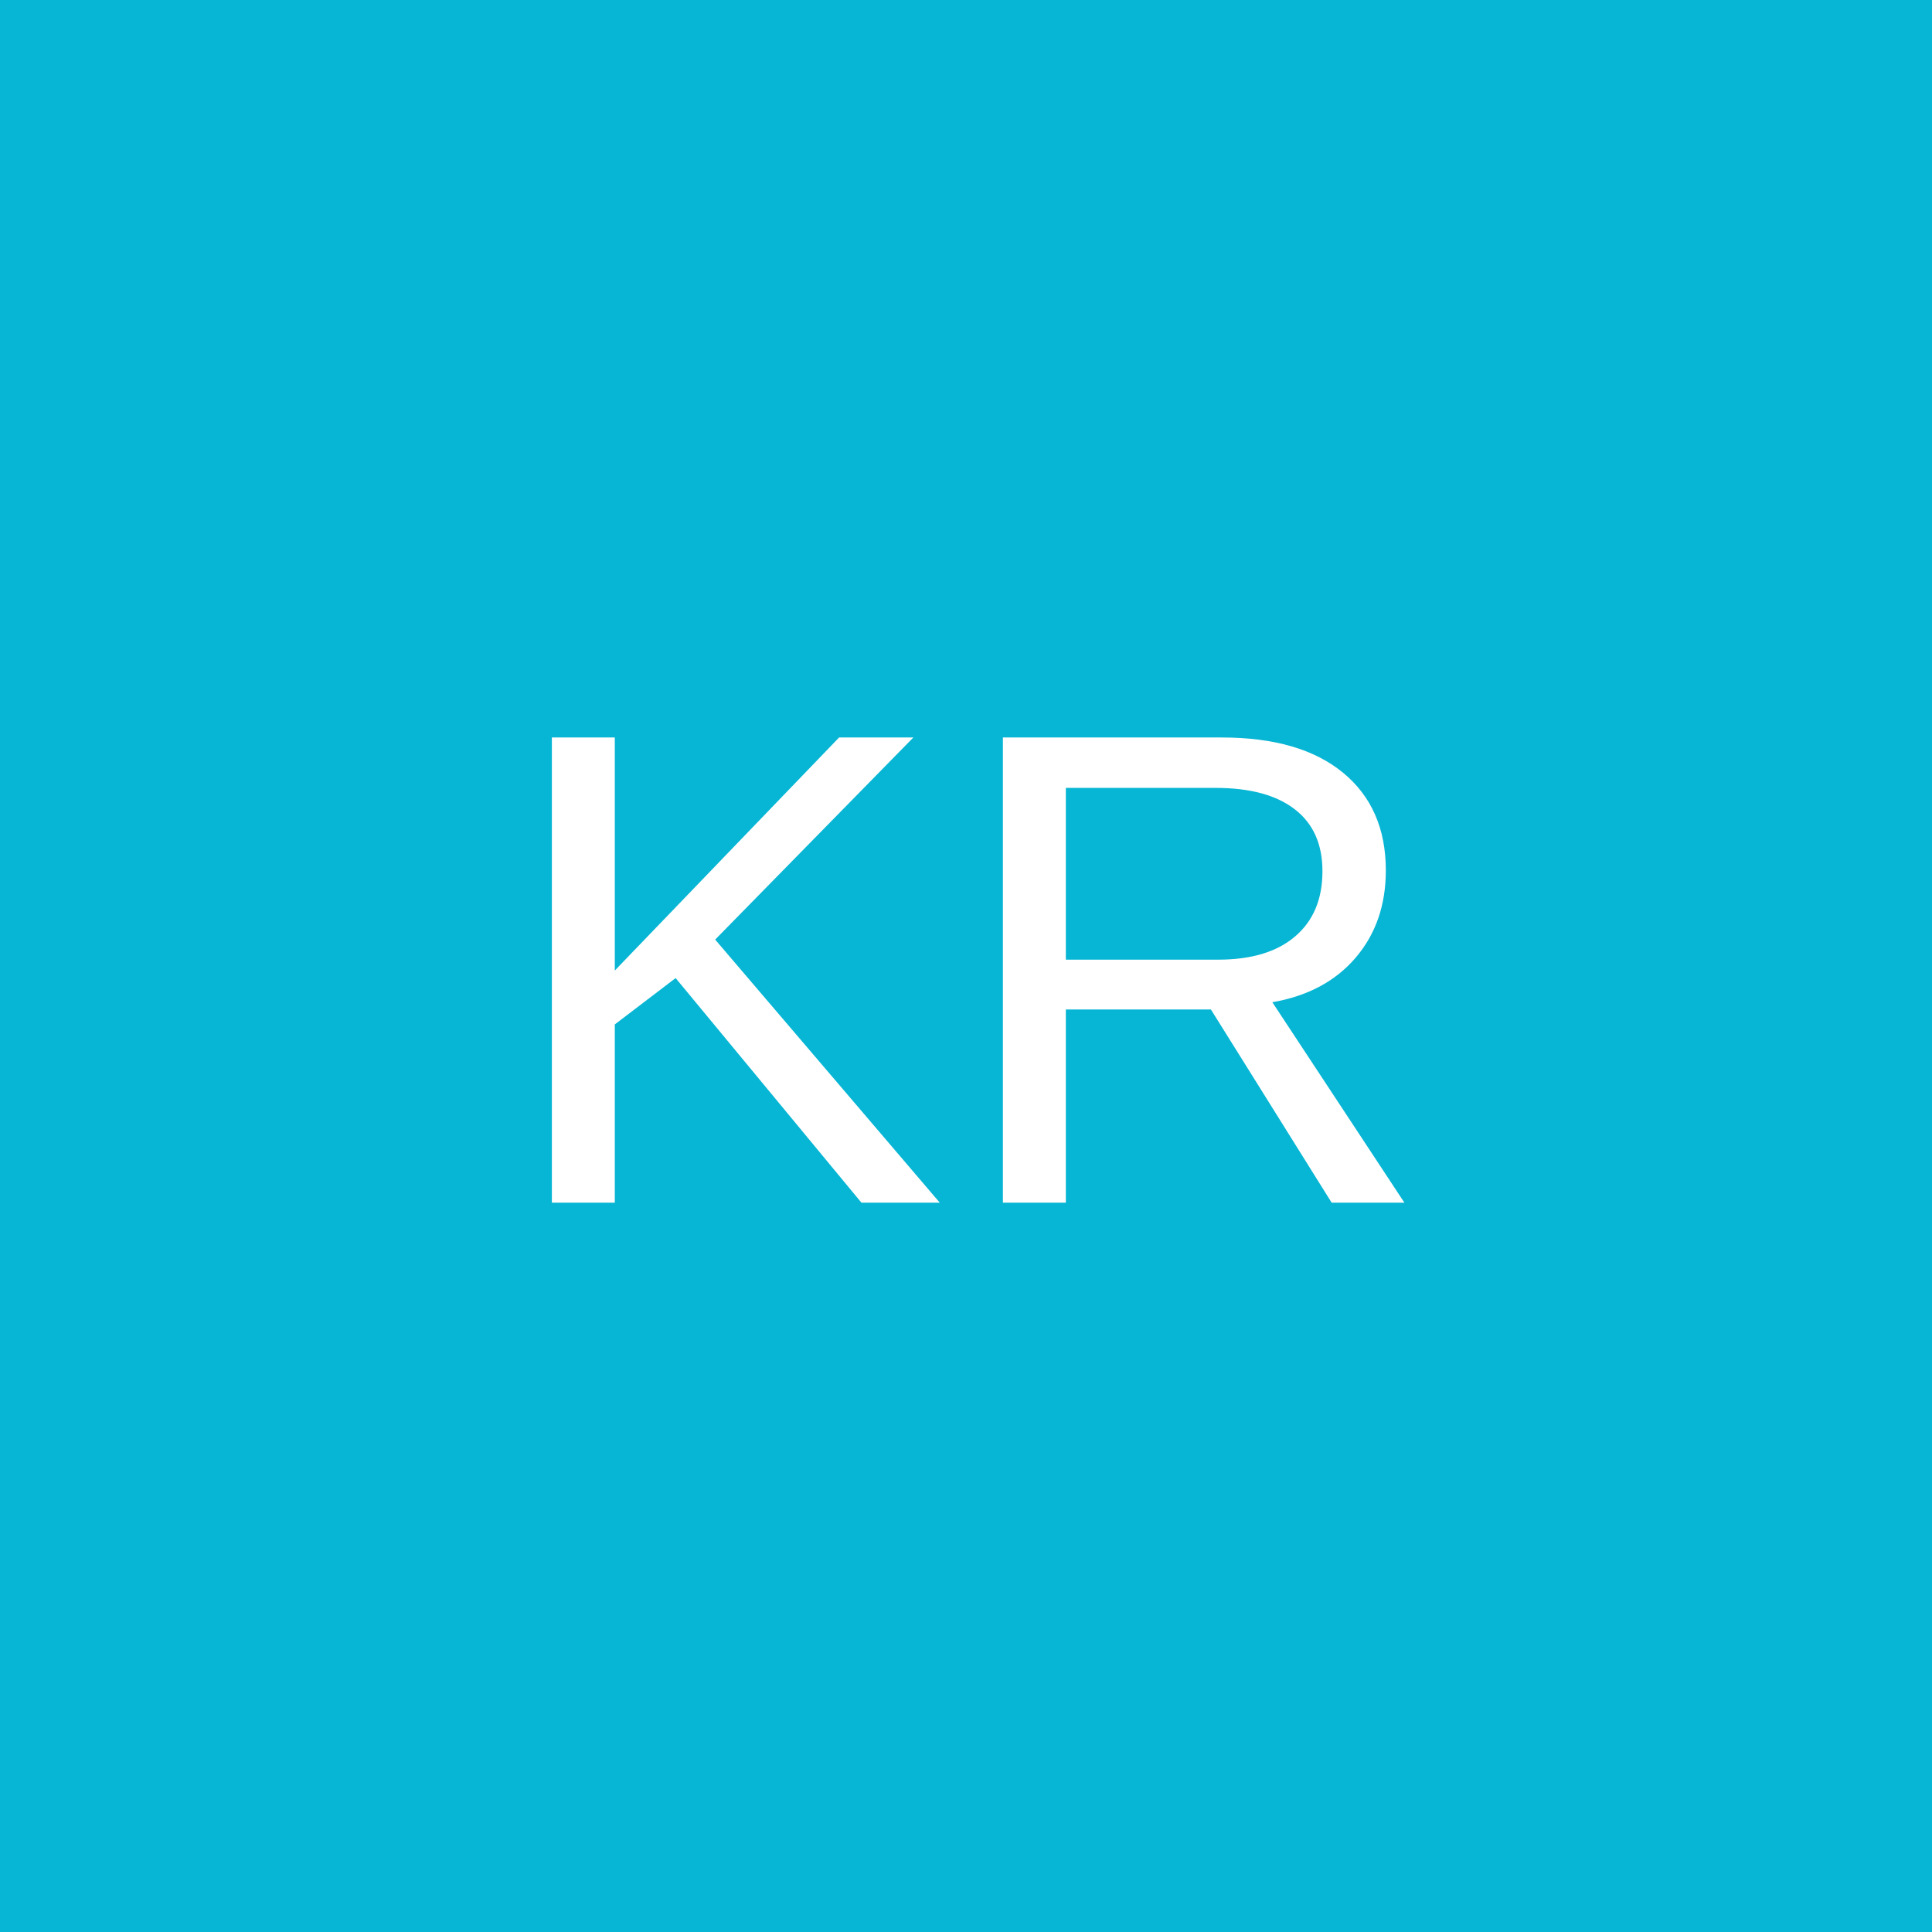
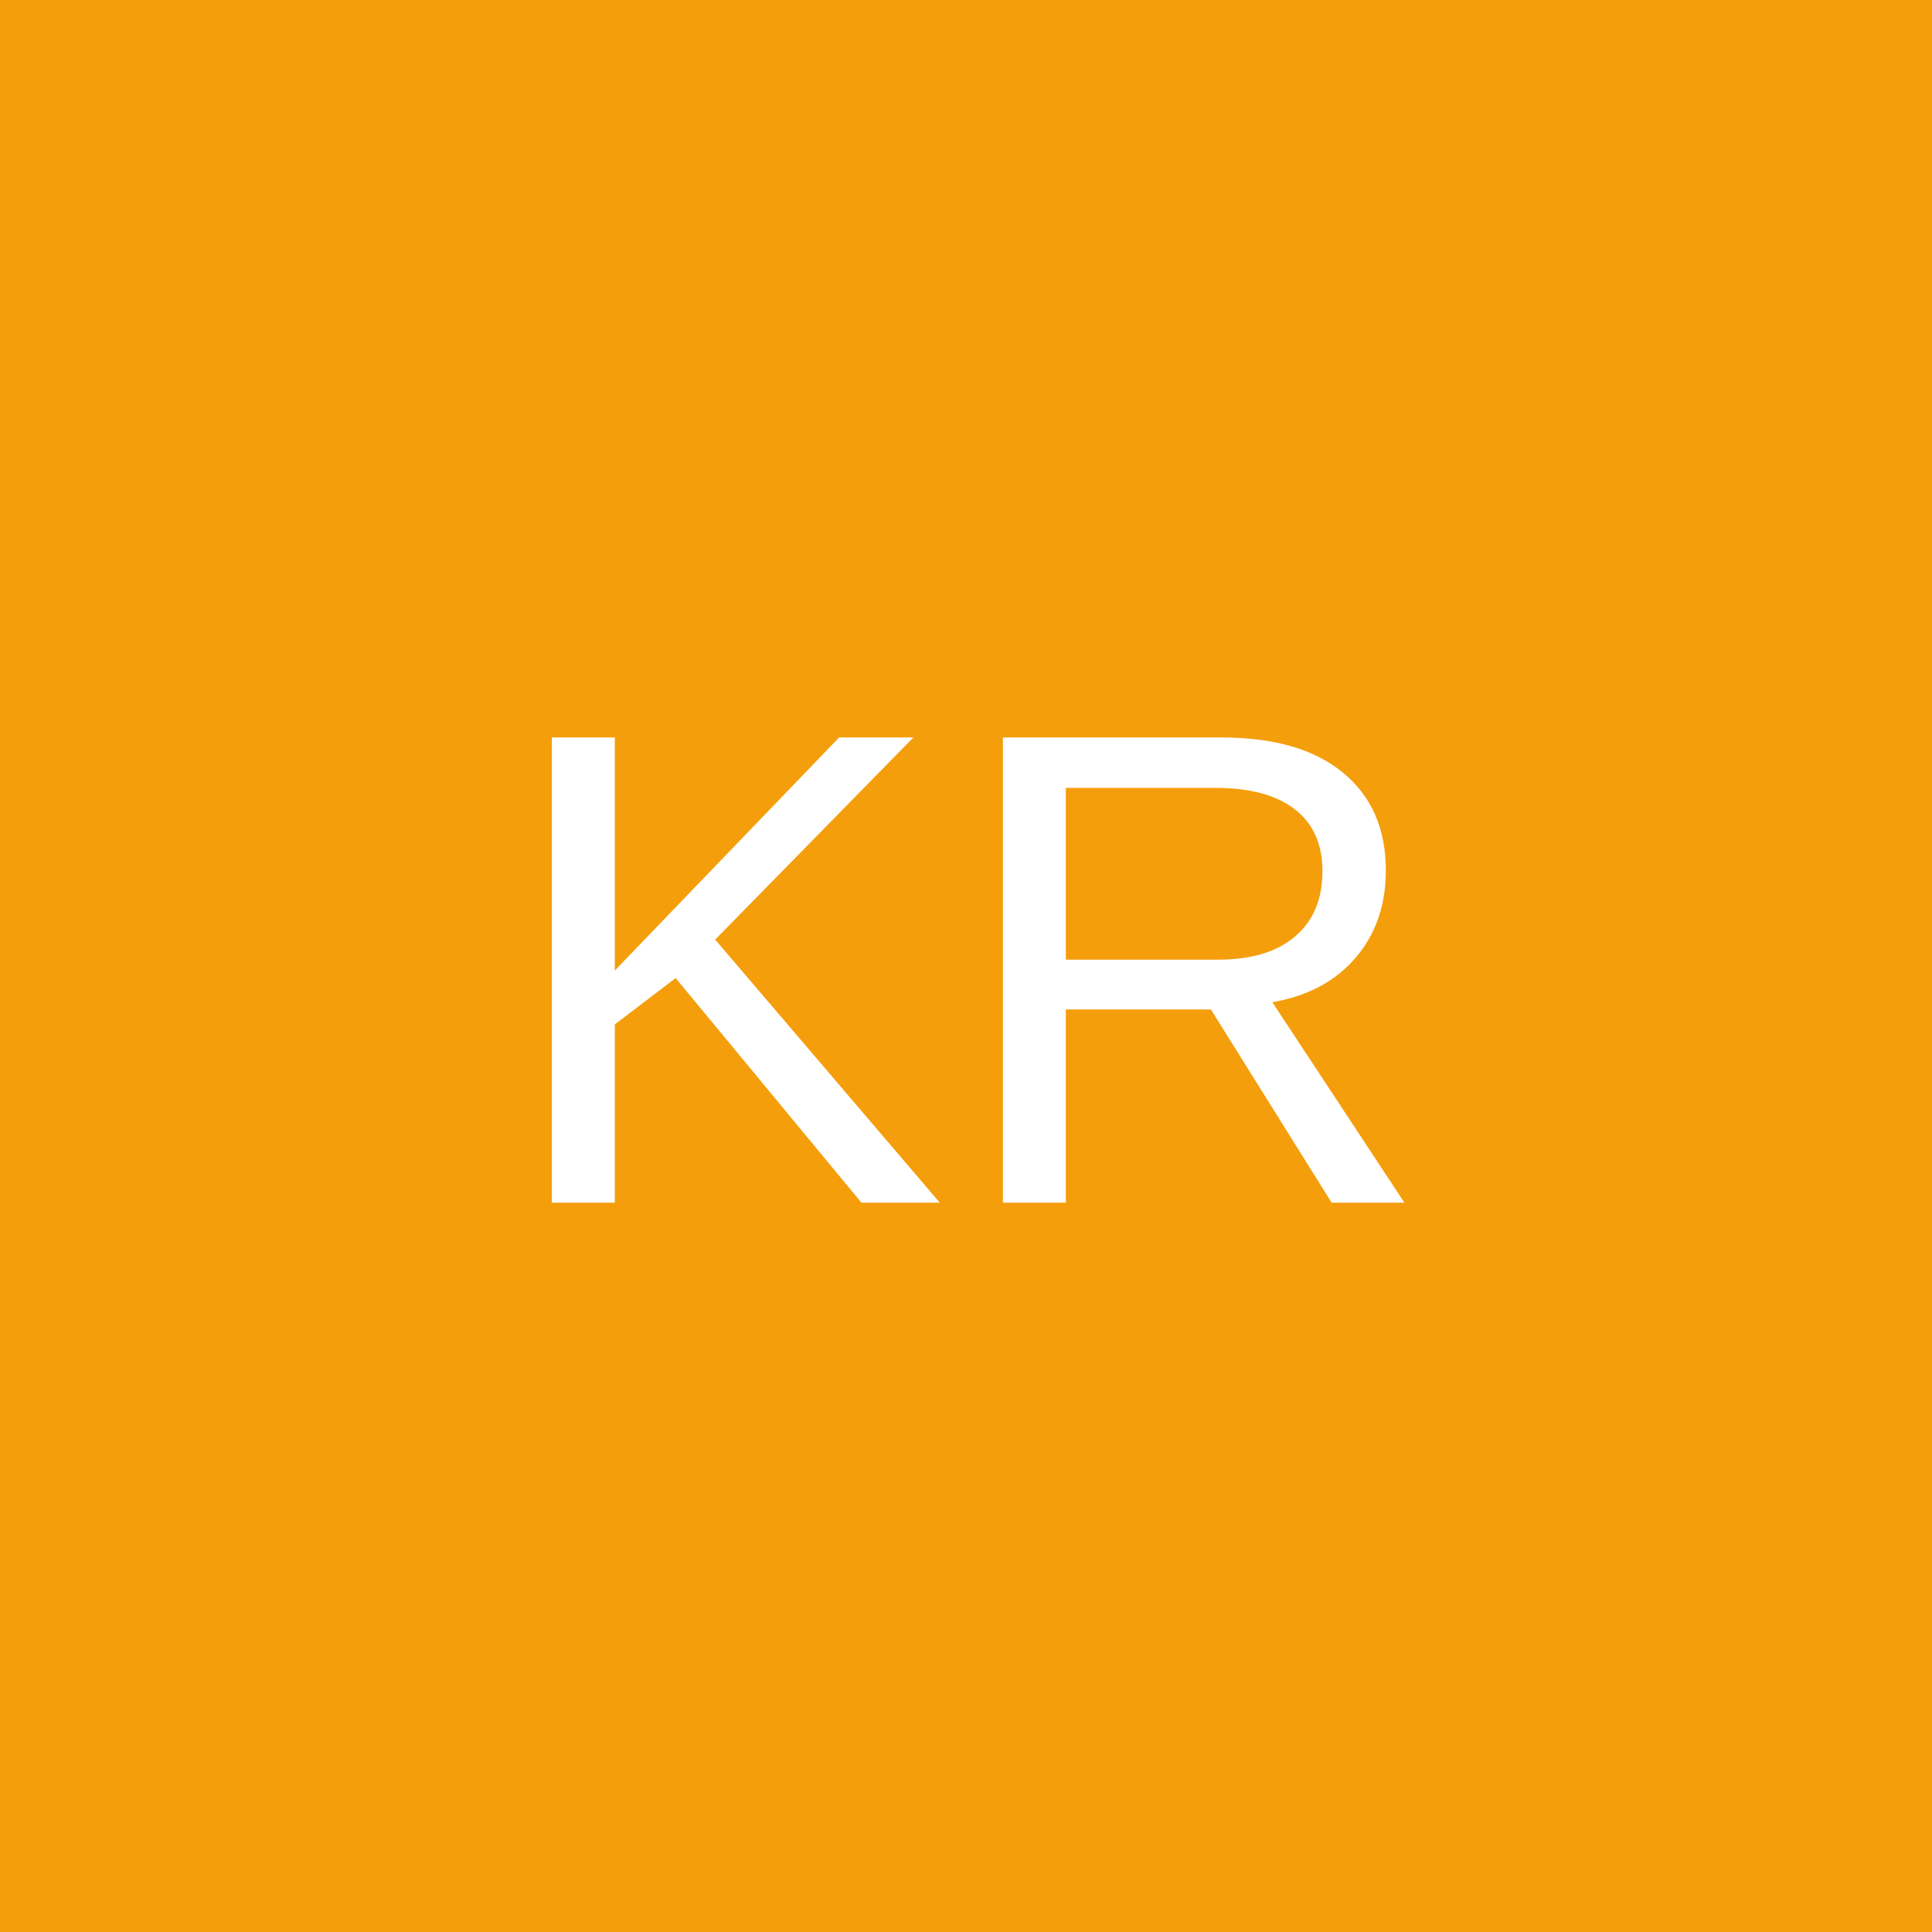
<svg xmlns="http://www.w3.org/2000/svg" width="200" height="200" viewBox="0 0 200 200">
-   <rect width="200" height="200" fill="#06b6d4" />
+   <rect width="200" height="200" fill="#f59e0b" />
  <text x="50%" y="50%" font-family="Arial, Helvetica, sans-serif" font-size="70" fill="#ffffff" text-anchor="middle" dy=".35em">KR</text>
</svg>
